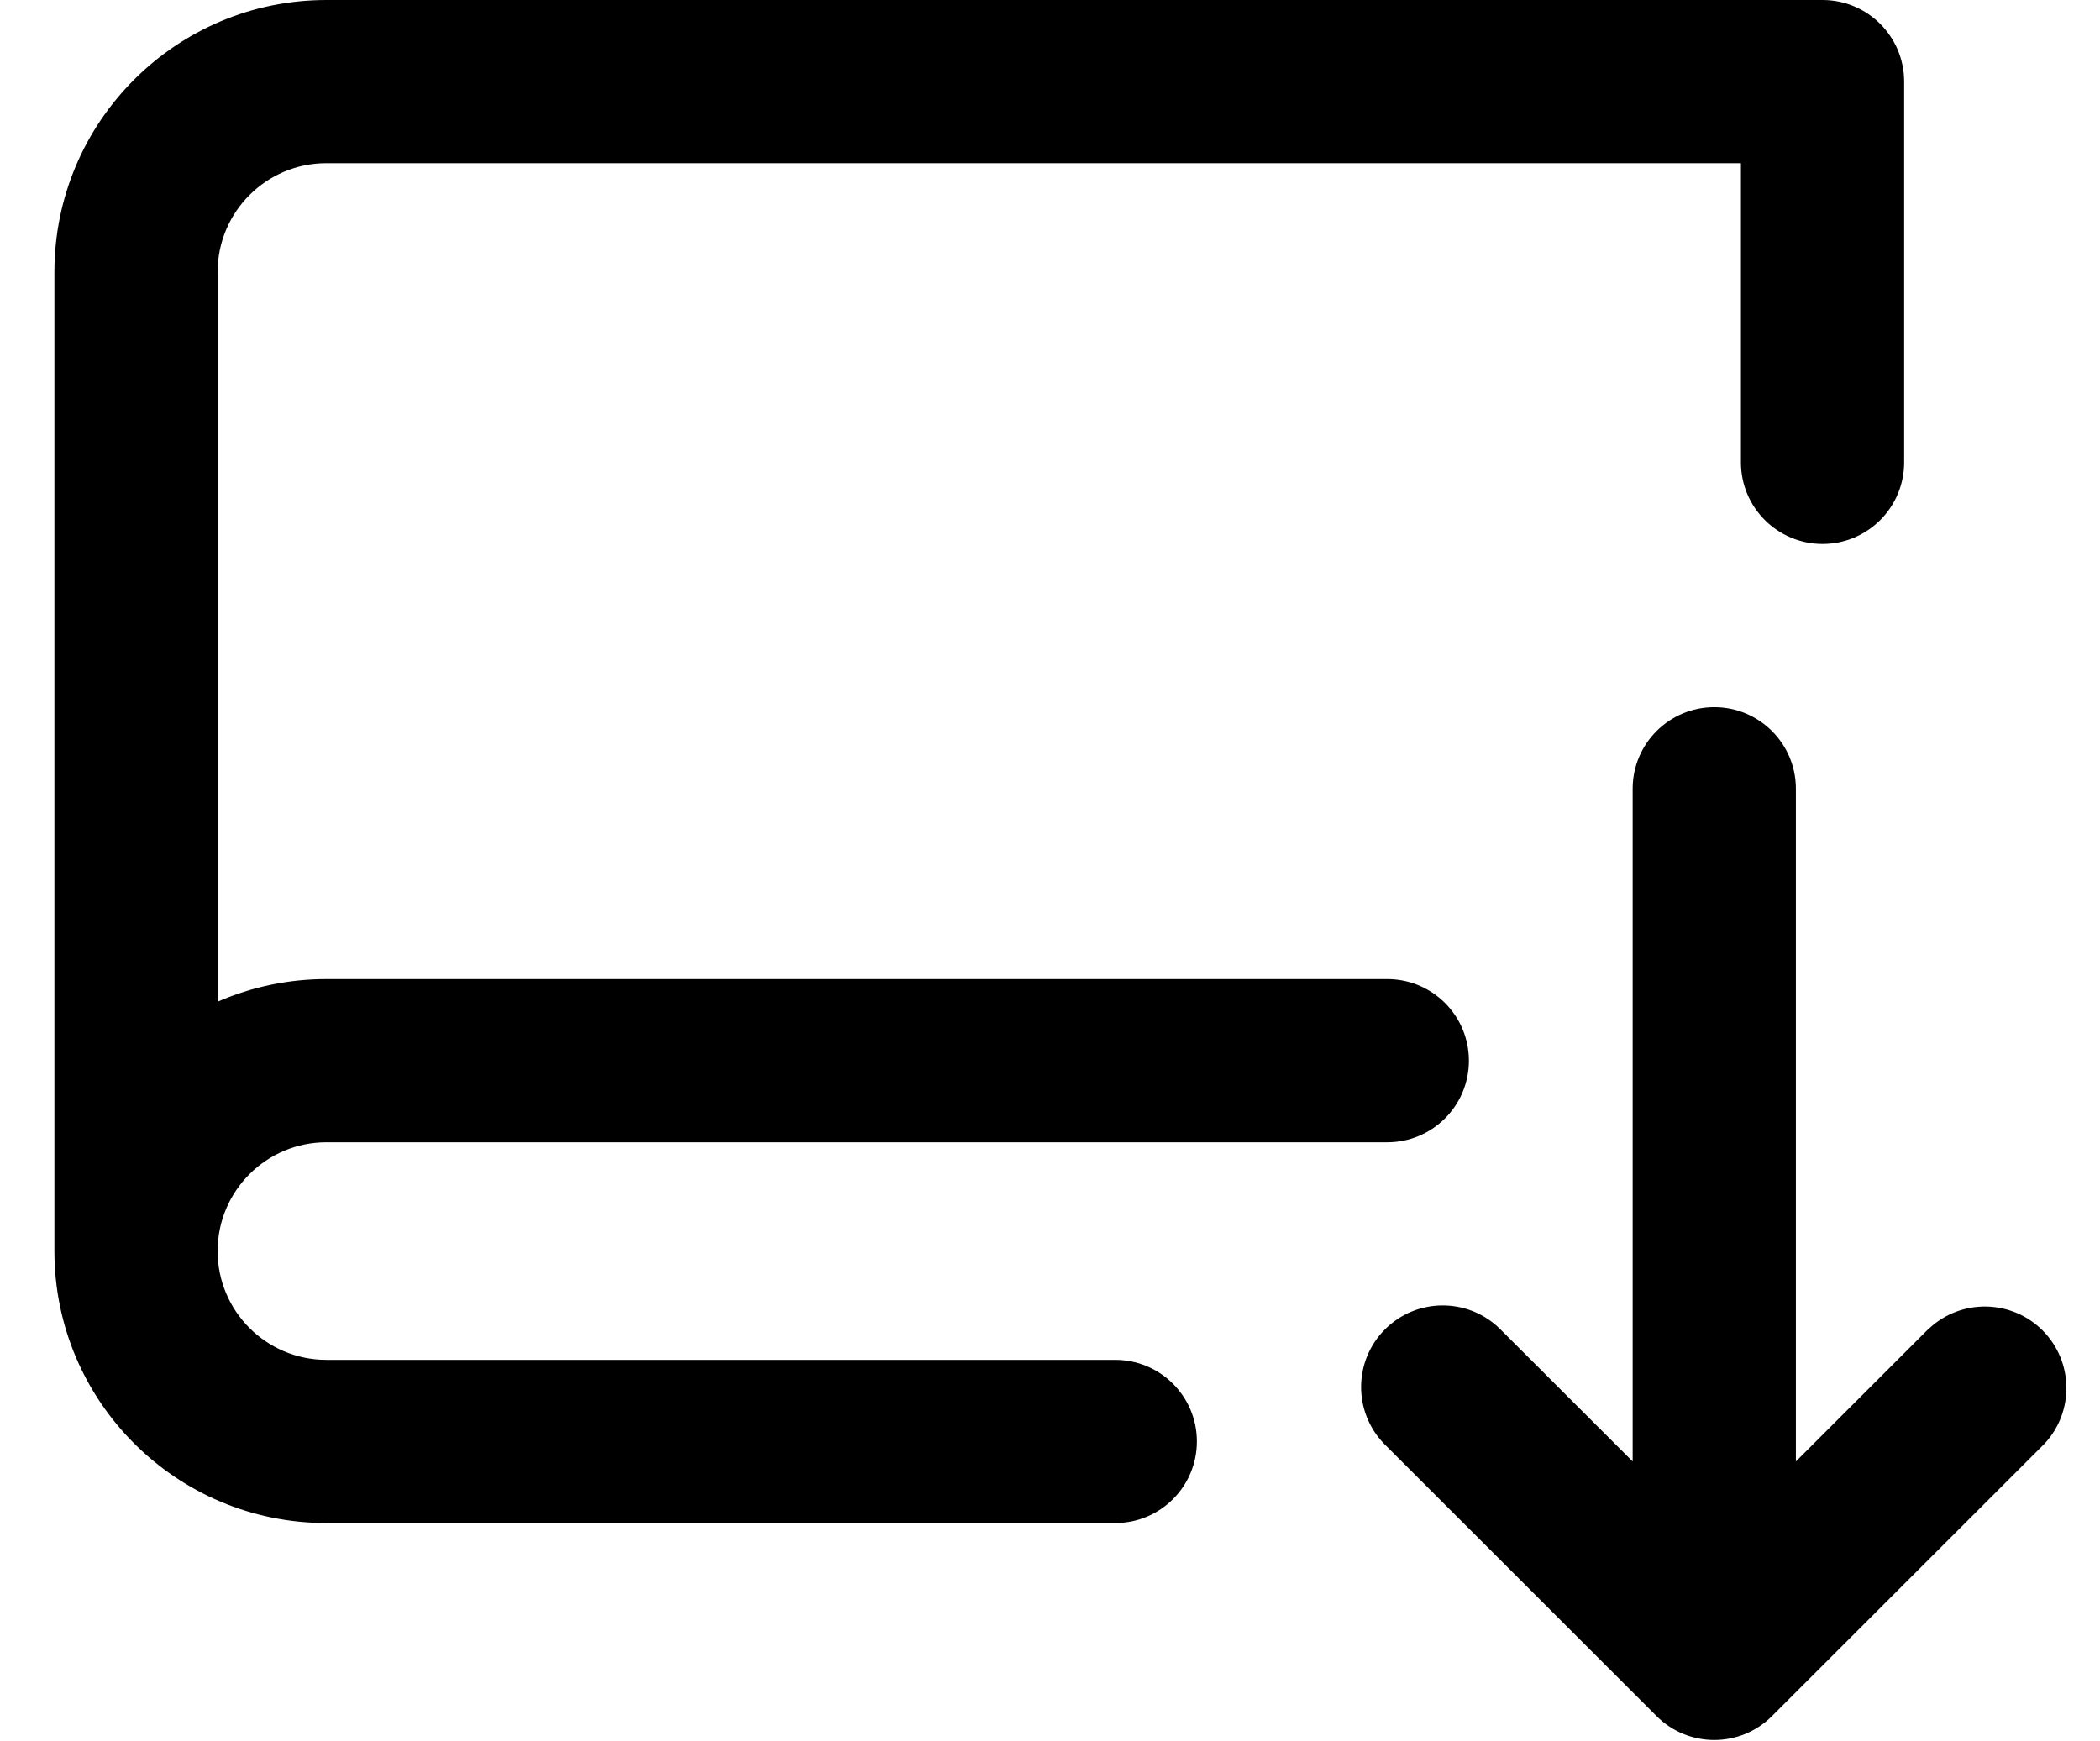
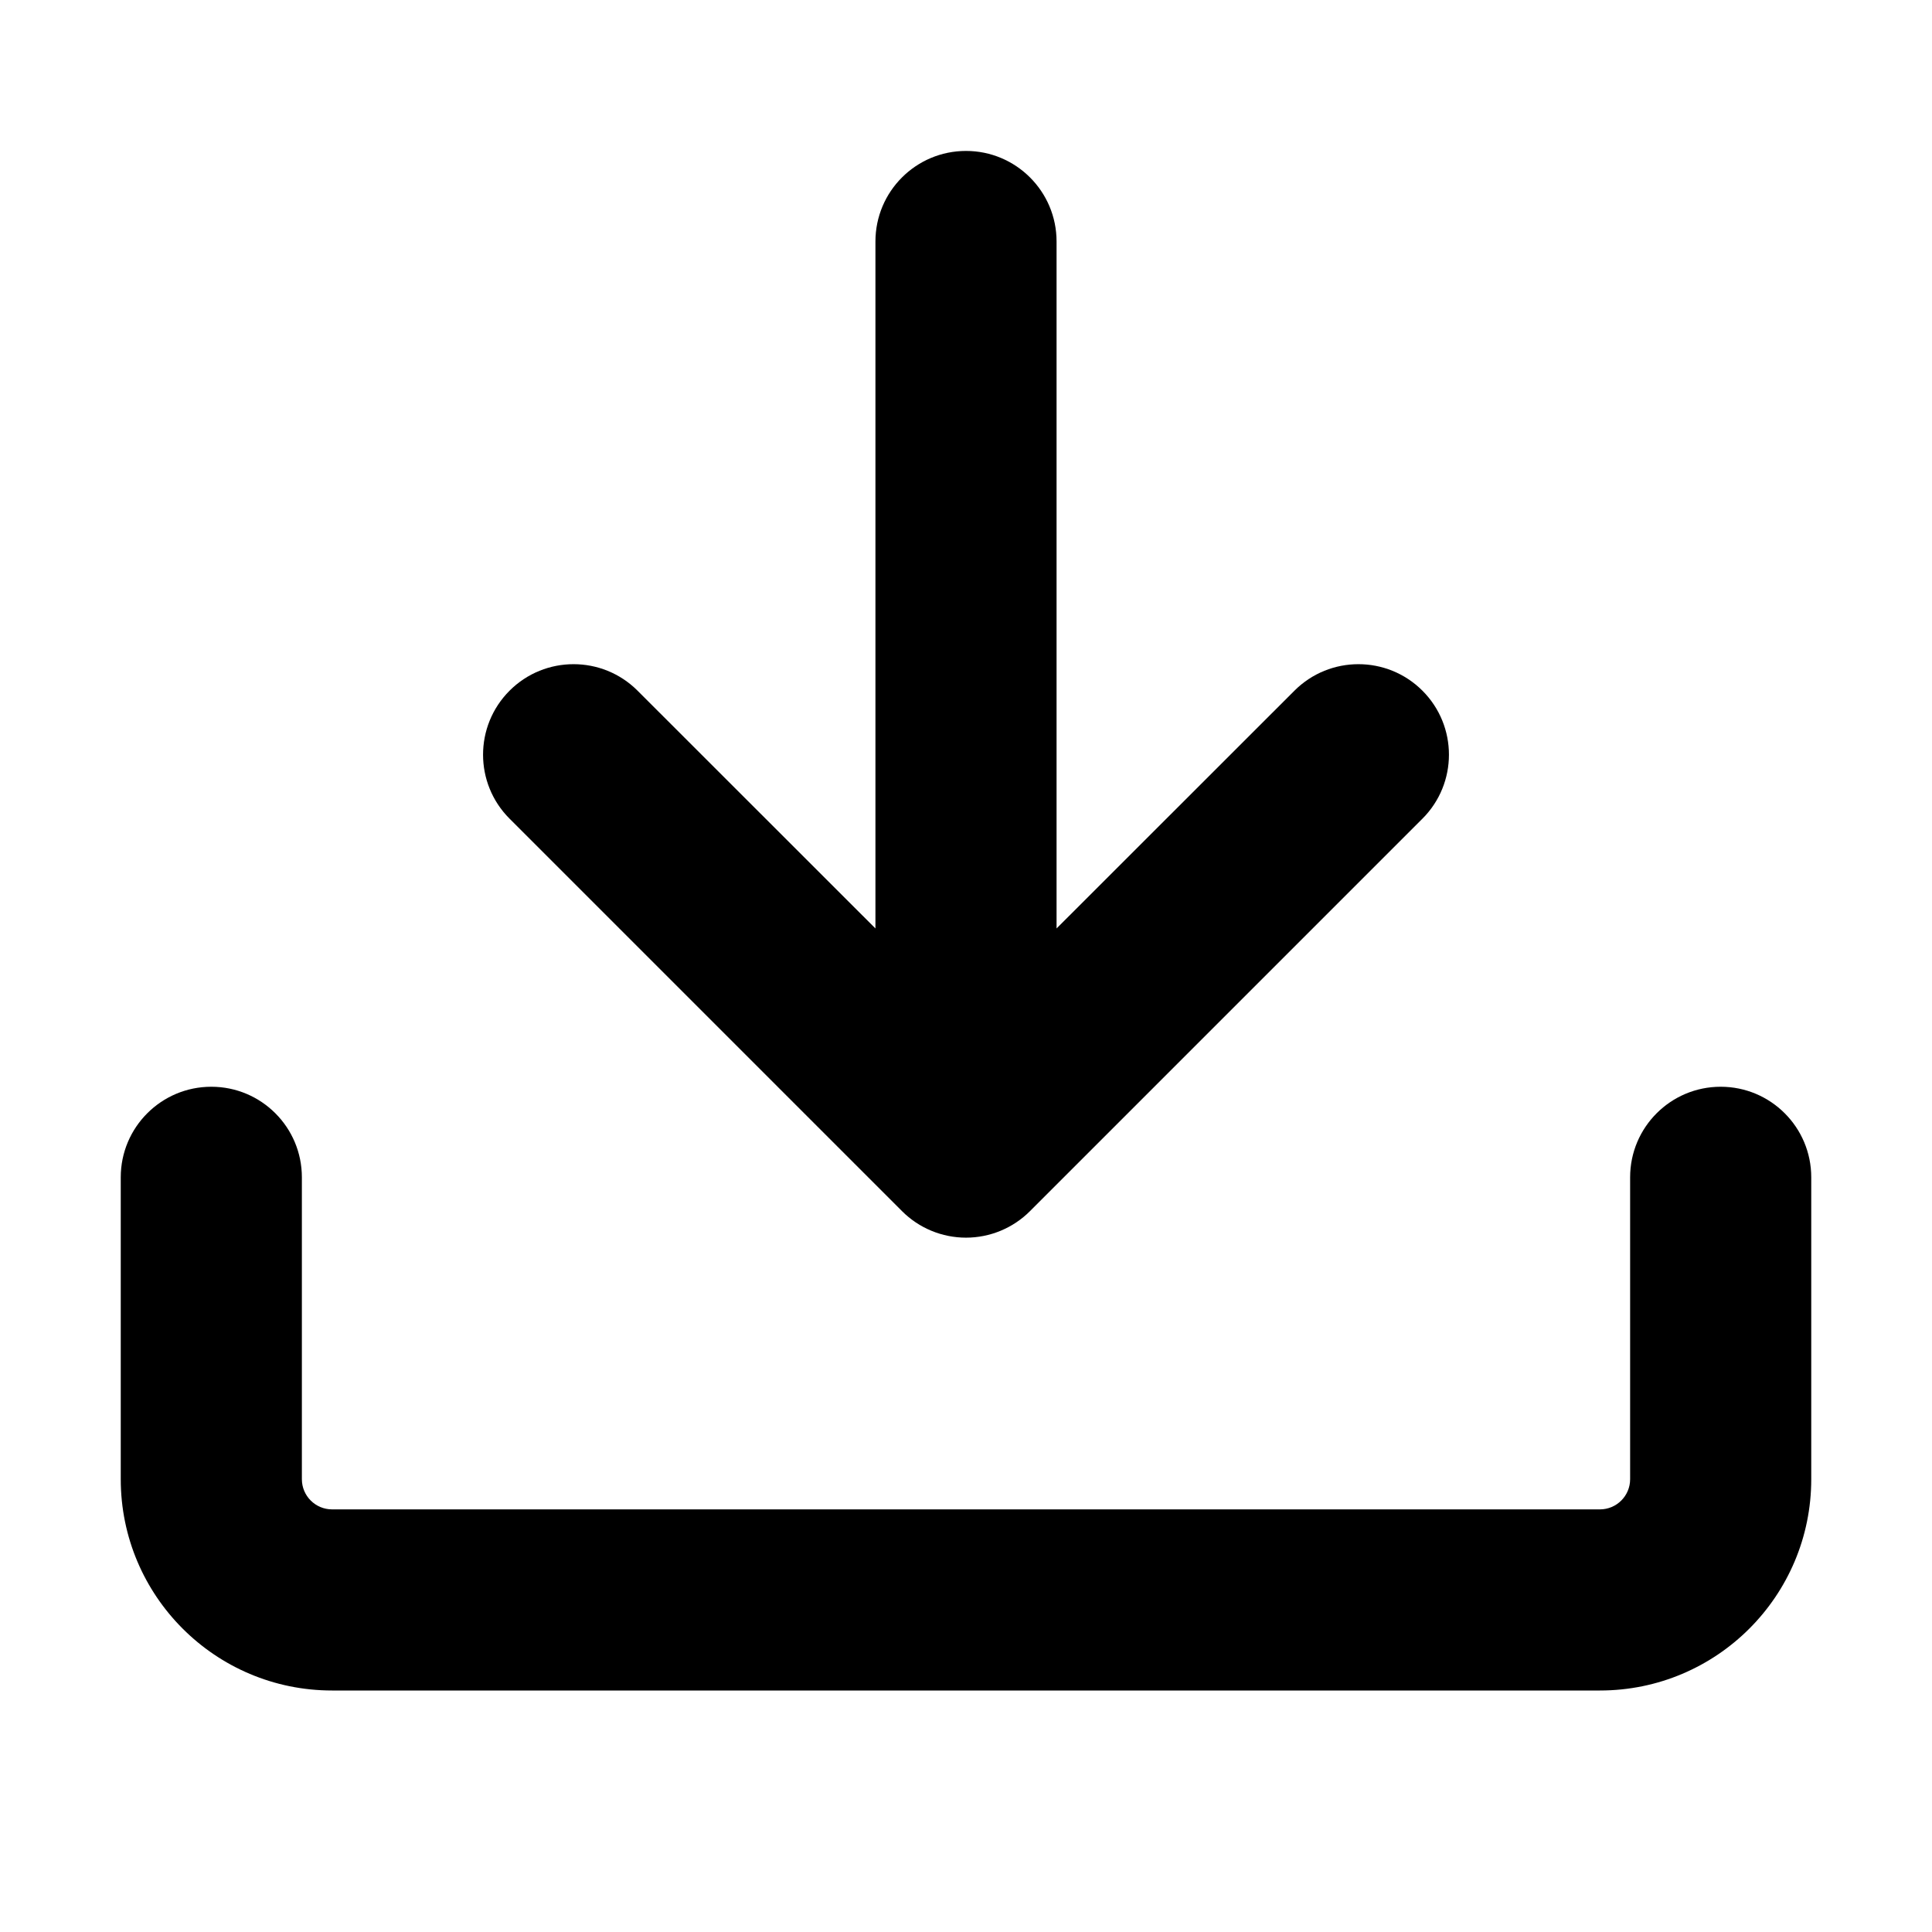
- <svg xmlns="http://www.w3.org/2000/svg" width="19.3" height="16" viewBox="1.5 0 19.3 16">
-   <path d="M2 2.5A2.5 2.5 0 0 1 4.5 0h13.75a.75.75 0 0 1 .75.75v3.5a.75.75 0 0 1-1.5 0V1.5h-13a1 1 0 0 0-1 1v6.708A2.493 2.493 0 0 1 4.5 9h9.75a.75.75 0 0 1 0 1.5H4.5a1 1 0 0 0 0 2h7.25a.75.75 0 0 1 0 1.5H4.5A2.5 2.5 0 0 1 2 11.5Zm17.23 9.71h-.001l-1.224 1.224v-6.184a.75.75 0 0 0-1.5 0v6.184L15.28 12.21a.75.75 0 0 0-1.06 1.061l2.505 2.504a.75.75 0 0 0 1.06 0l2.505-2.504a.751.751 0 0 0-.018-1.042.751.751 0 0 0-1.042-.018Z" />
+ <svg xmlns="http://www.w3.org/2000/svg" width="16" height="16" viewBox="0 0 16 16">
+   <path d="M2.75 14A1.75 1.75 0 0 1 1 12.25v-2.5a.75.75 0 0 1 1.5 0v2.5c0 .138.112.25.25.25h10.5a.25.25 0 0 0 .25-.25v-2.5a.75.75 0 0 1 1.5 0v2.5A1.75 1.75 0 0 1 13.25 14ZM7.25 7.689V2a.75.75 0 0 1 1.5 0v5.689l1.97-1.969a.749.749 0 1 1 1.06 1.06l-3.25 3.25a.749.749 0 0 1-1.06 0L4.22 6.78a.749.749 0 1 1 1.06-1.06l1.97 1.969Z" />
</svg>
